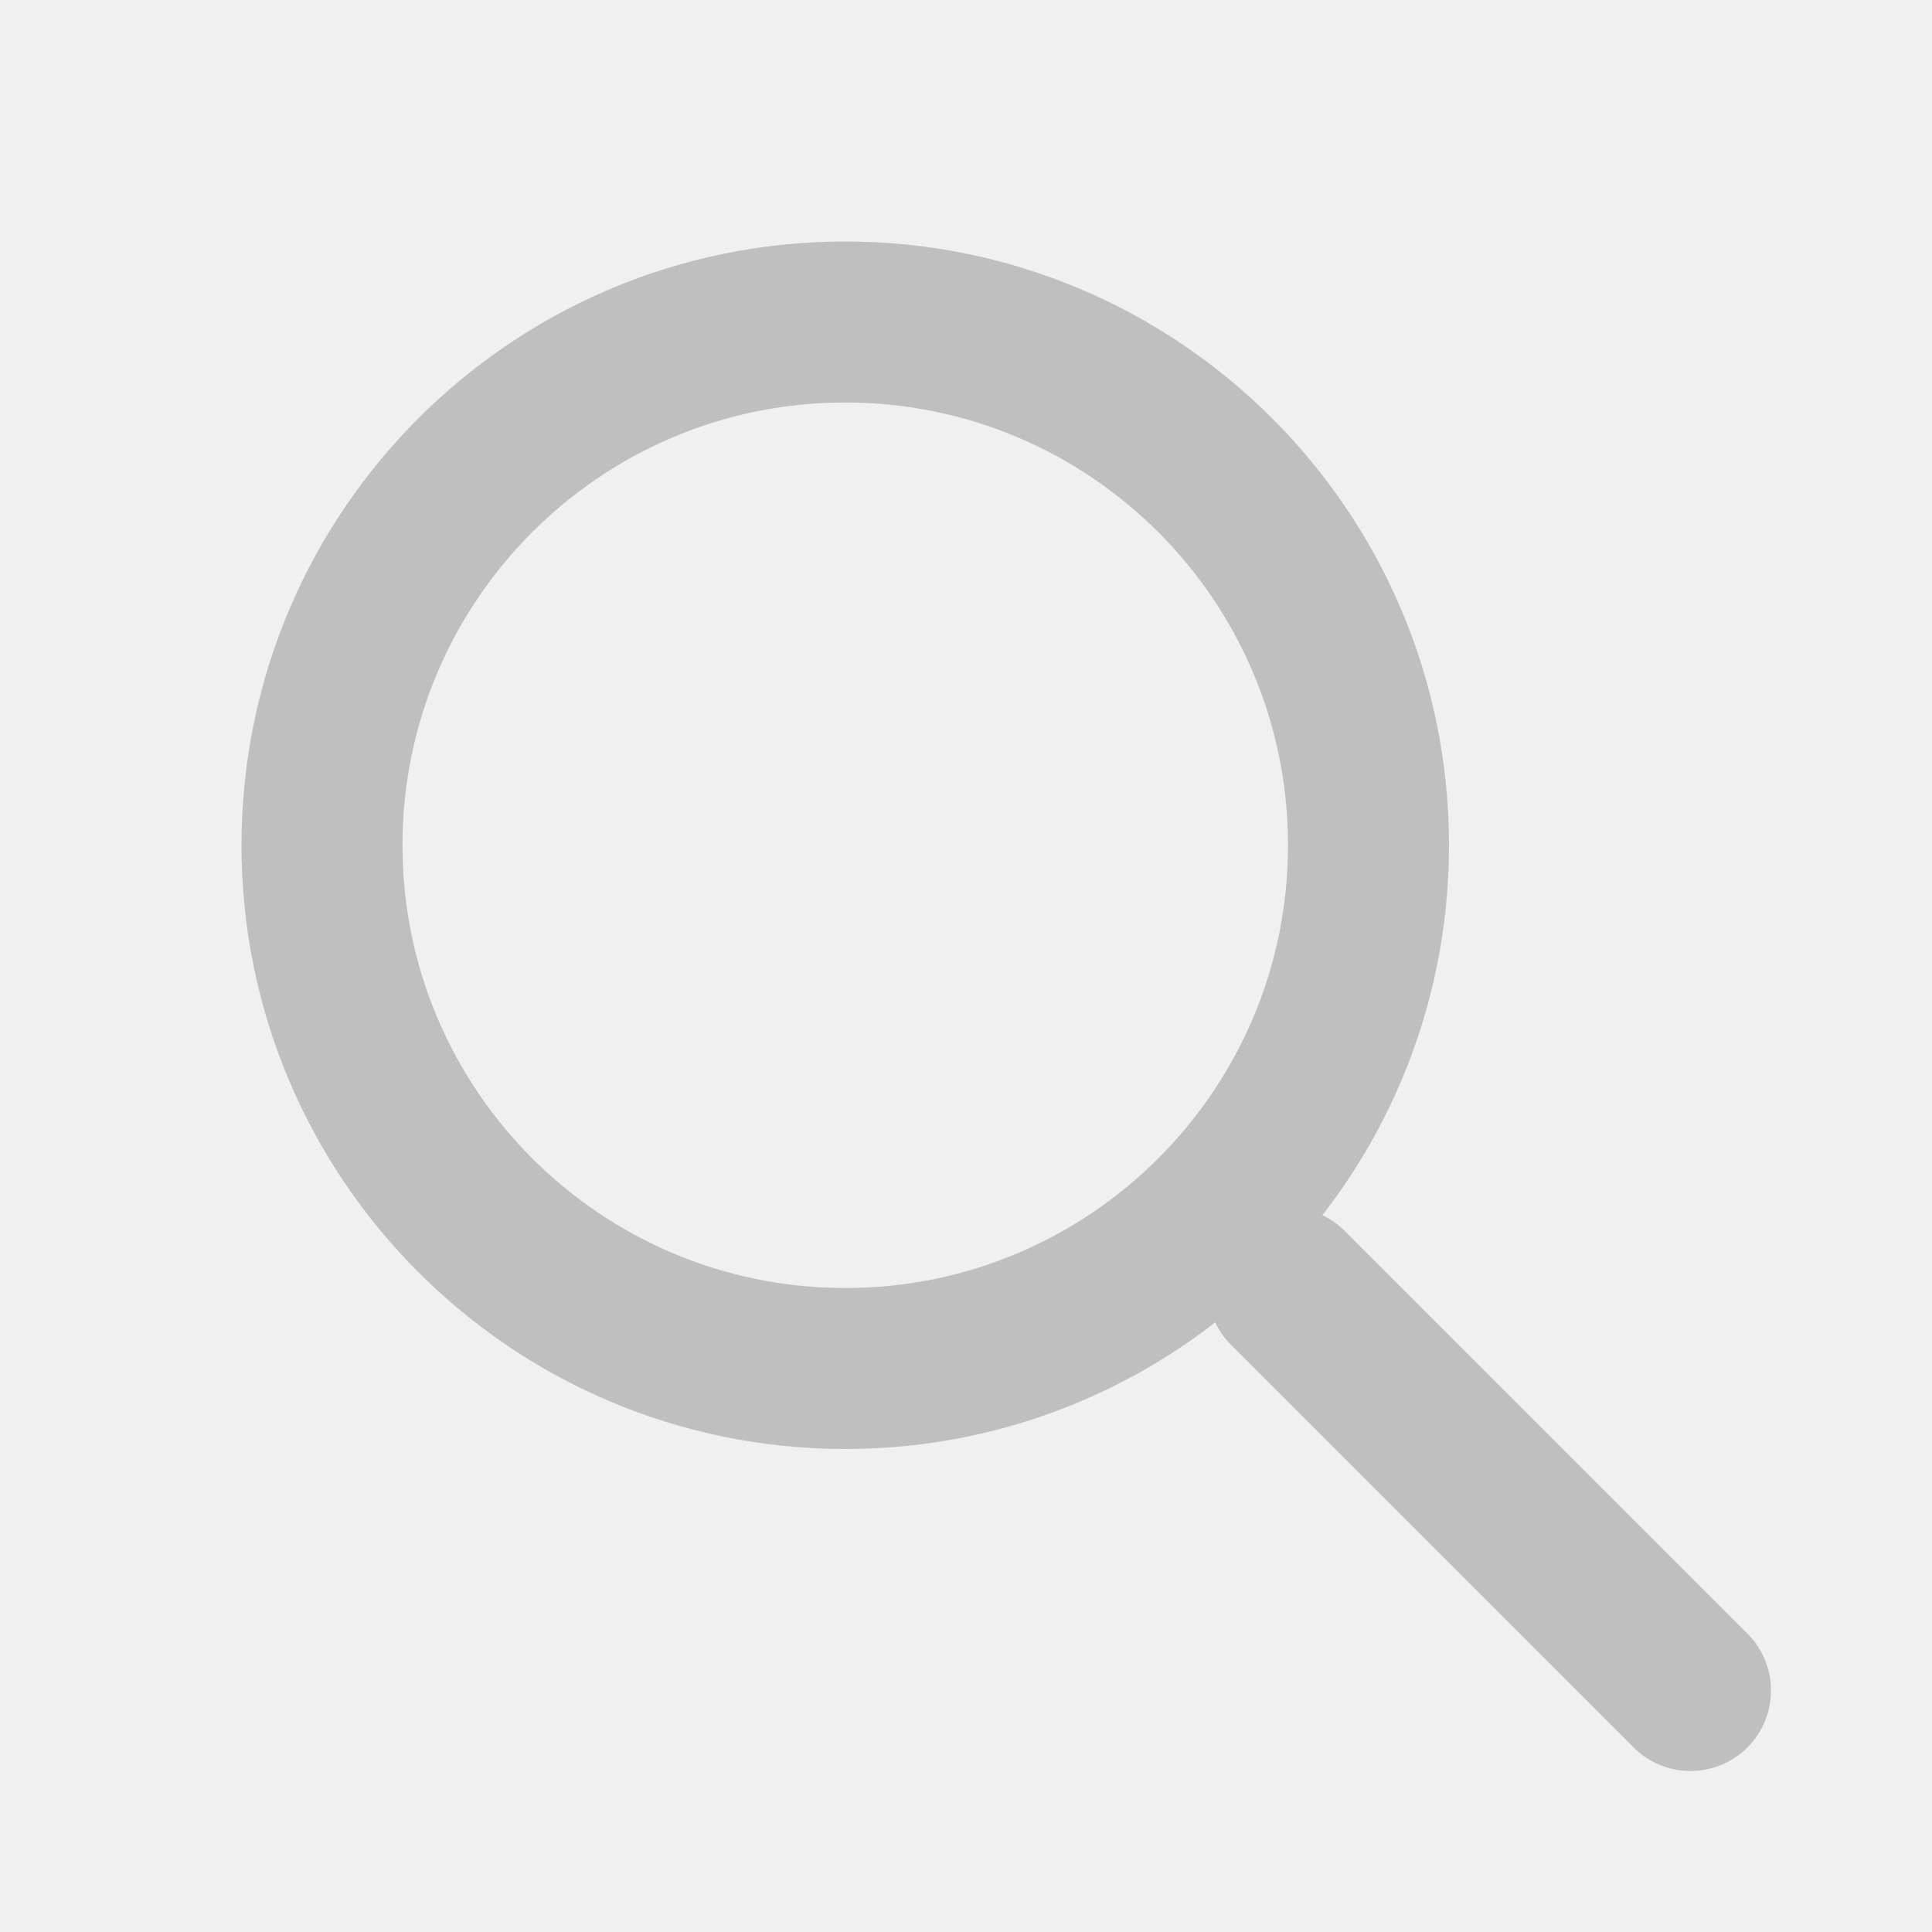
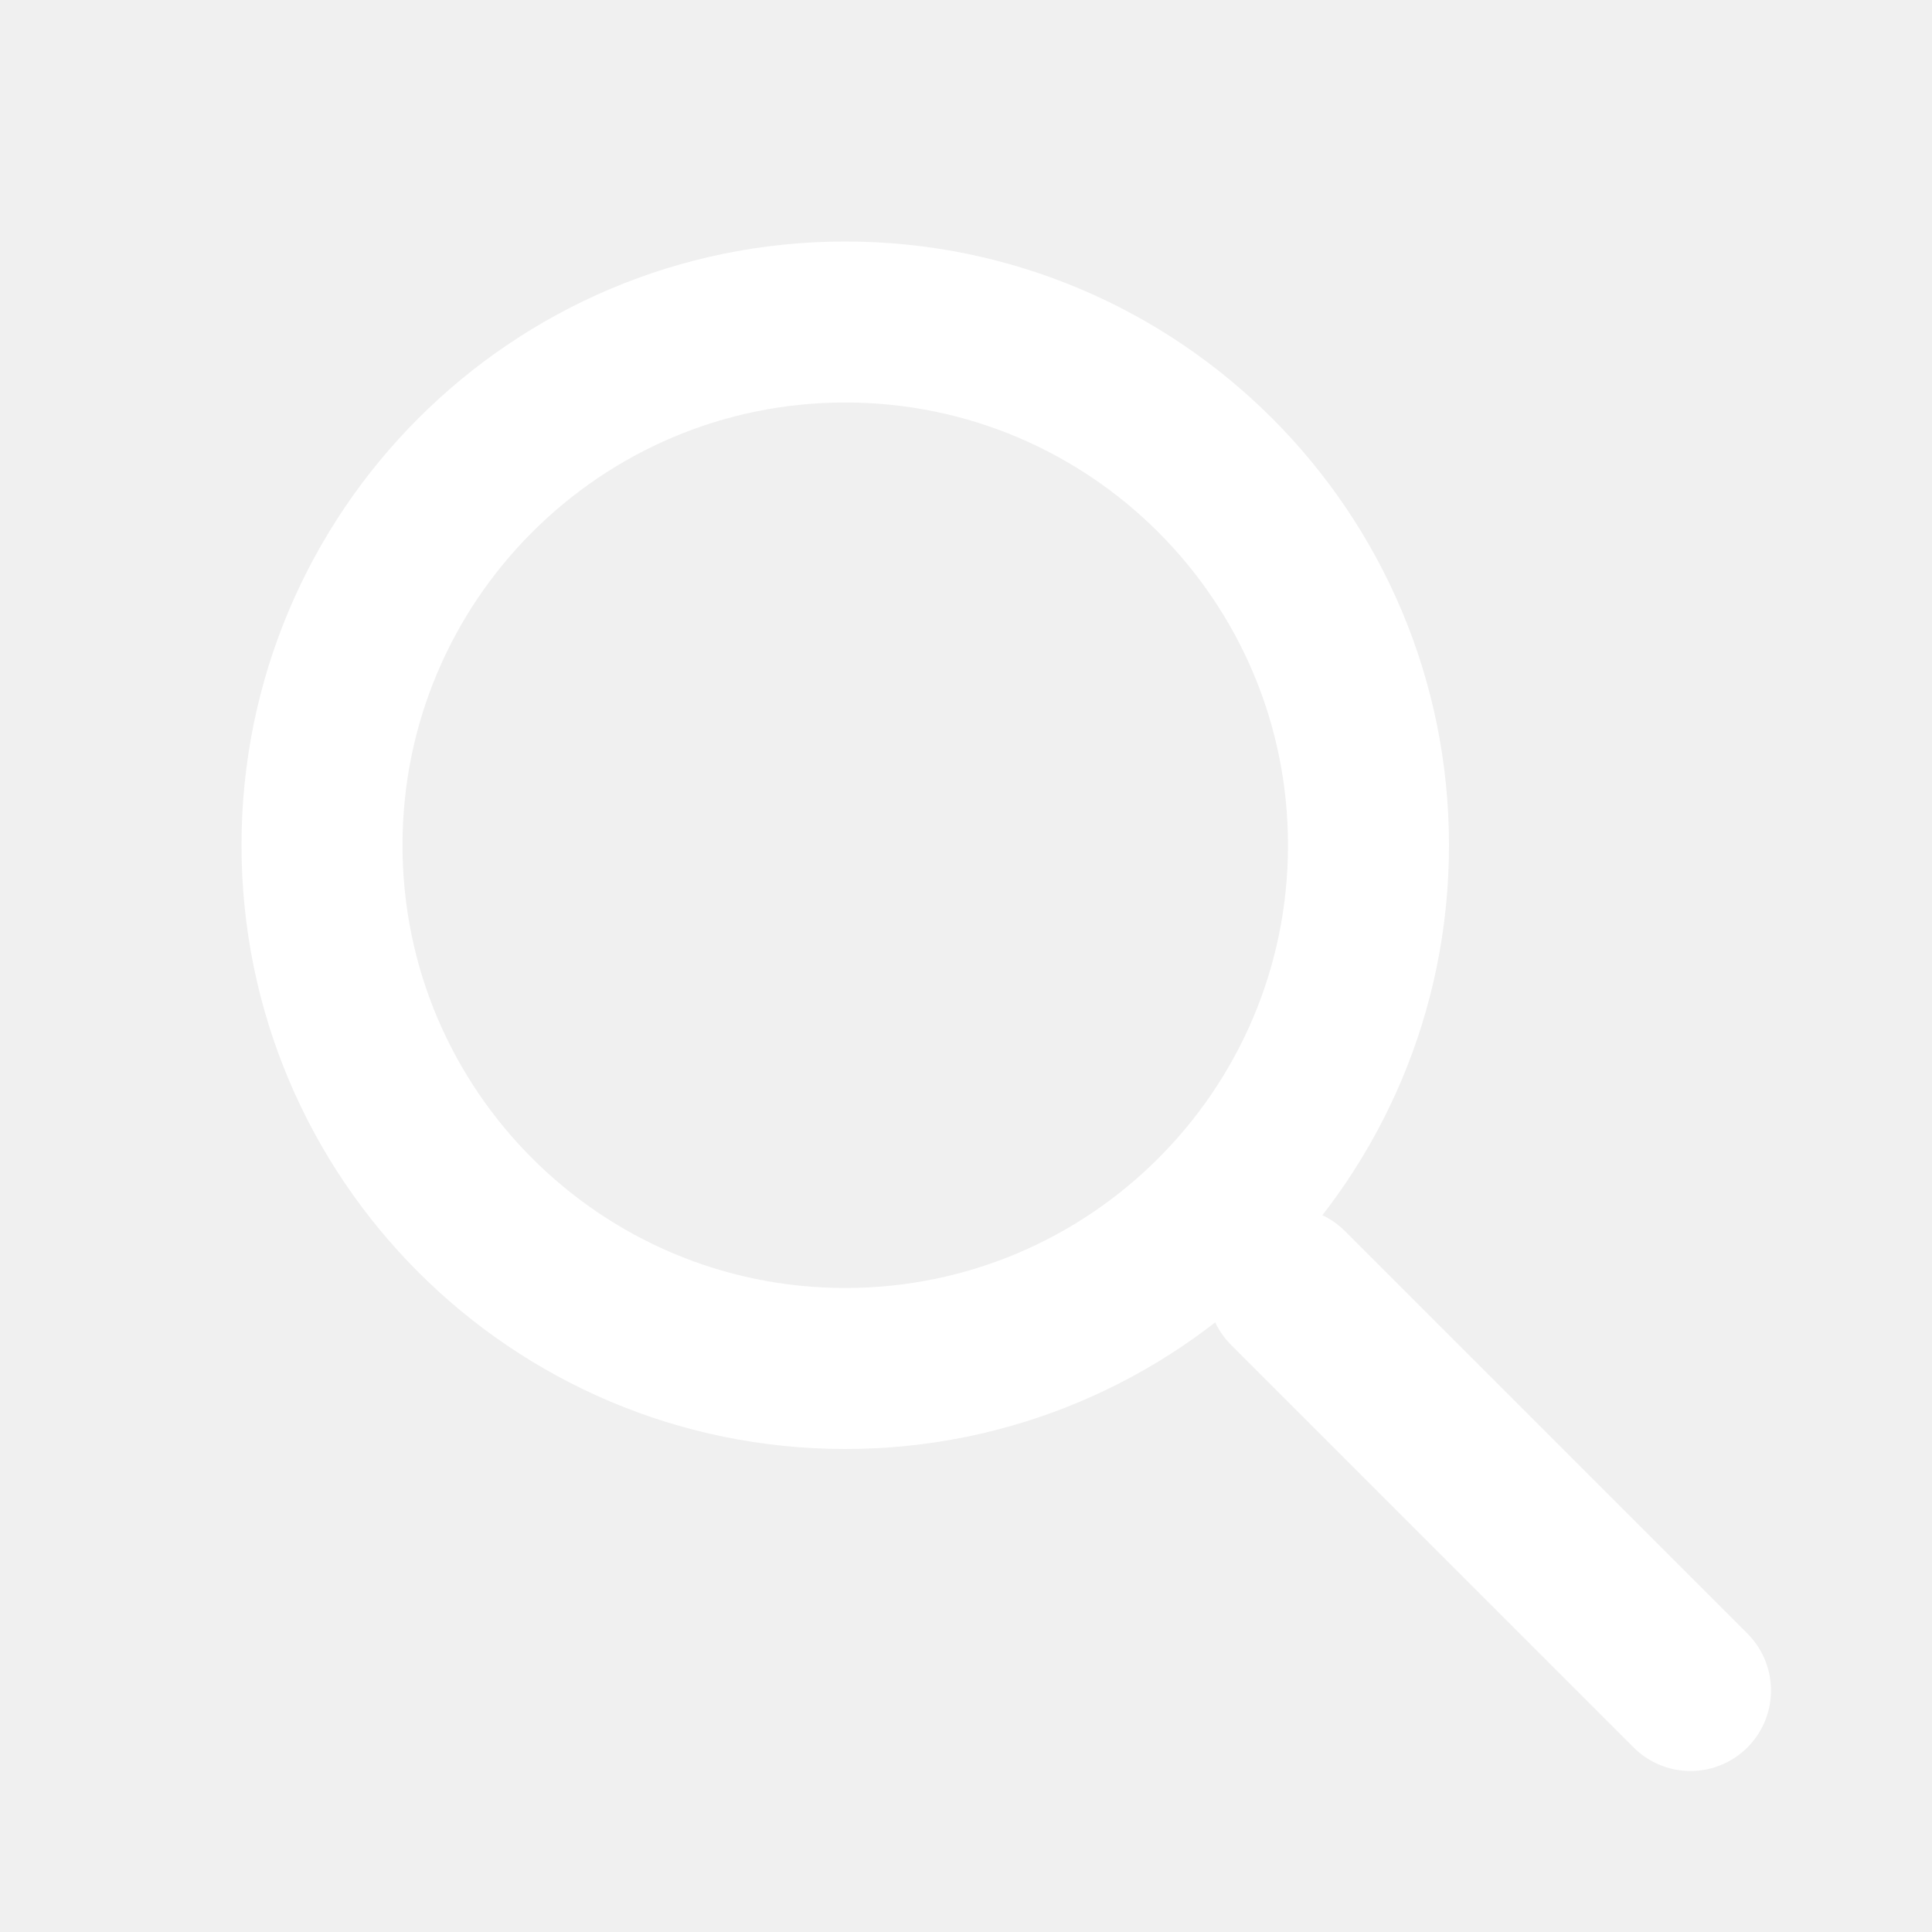
- <svg xmlns="http://www.w3.org/2000/svg" viewBox="0 0 24 24" fill="none" stroke="#bfbfbf" stroke-width="2" stroke-linecap="round" stroke-linejoin="round">
+ <svg xmlns="http://www.w3.org/2000/svg" viewBox="0 0 24 24" fill="none" stroke="white" stroke-width="2" stroke-linecap="round" stroke-linejoin="round">
  <circle cx="10.5" cy="10.5" r="6.5" />
  <path d="m16 16 5 5" />
</svg>
